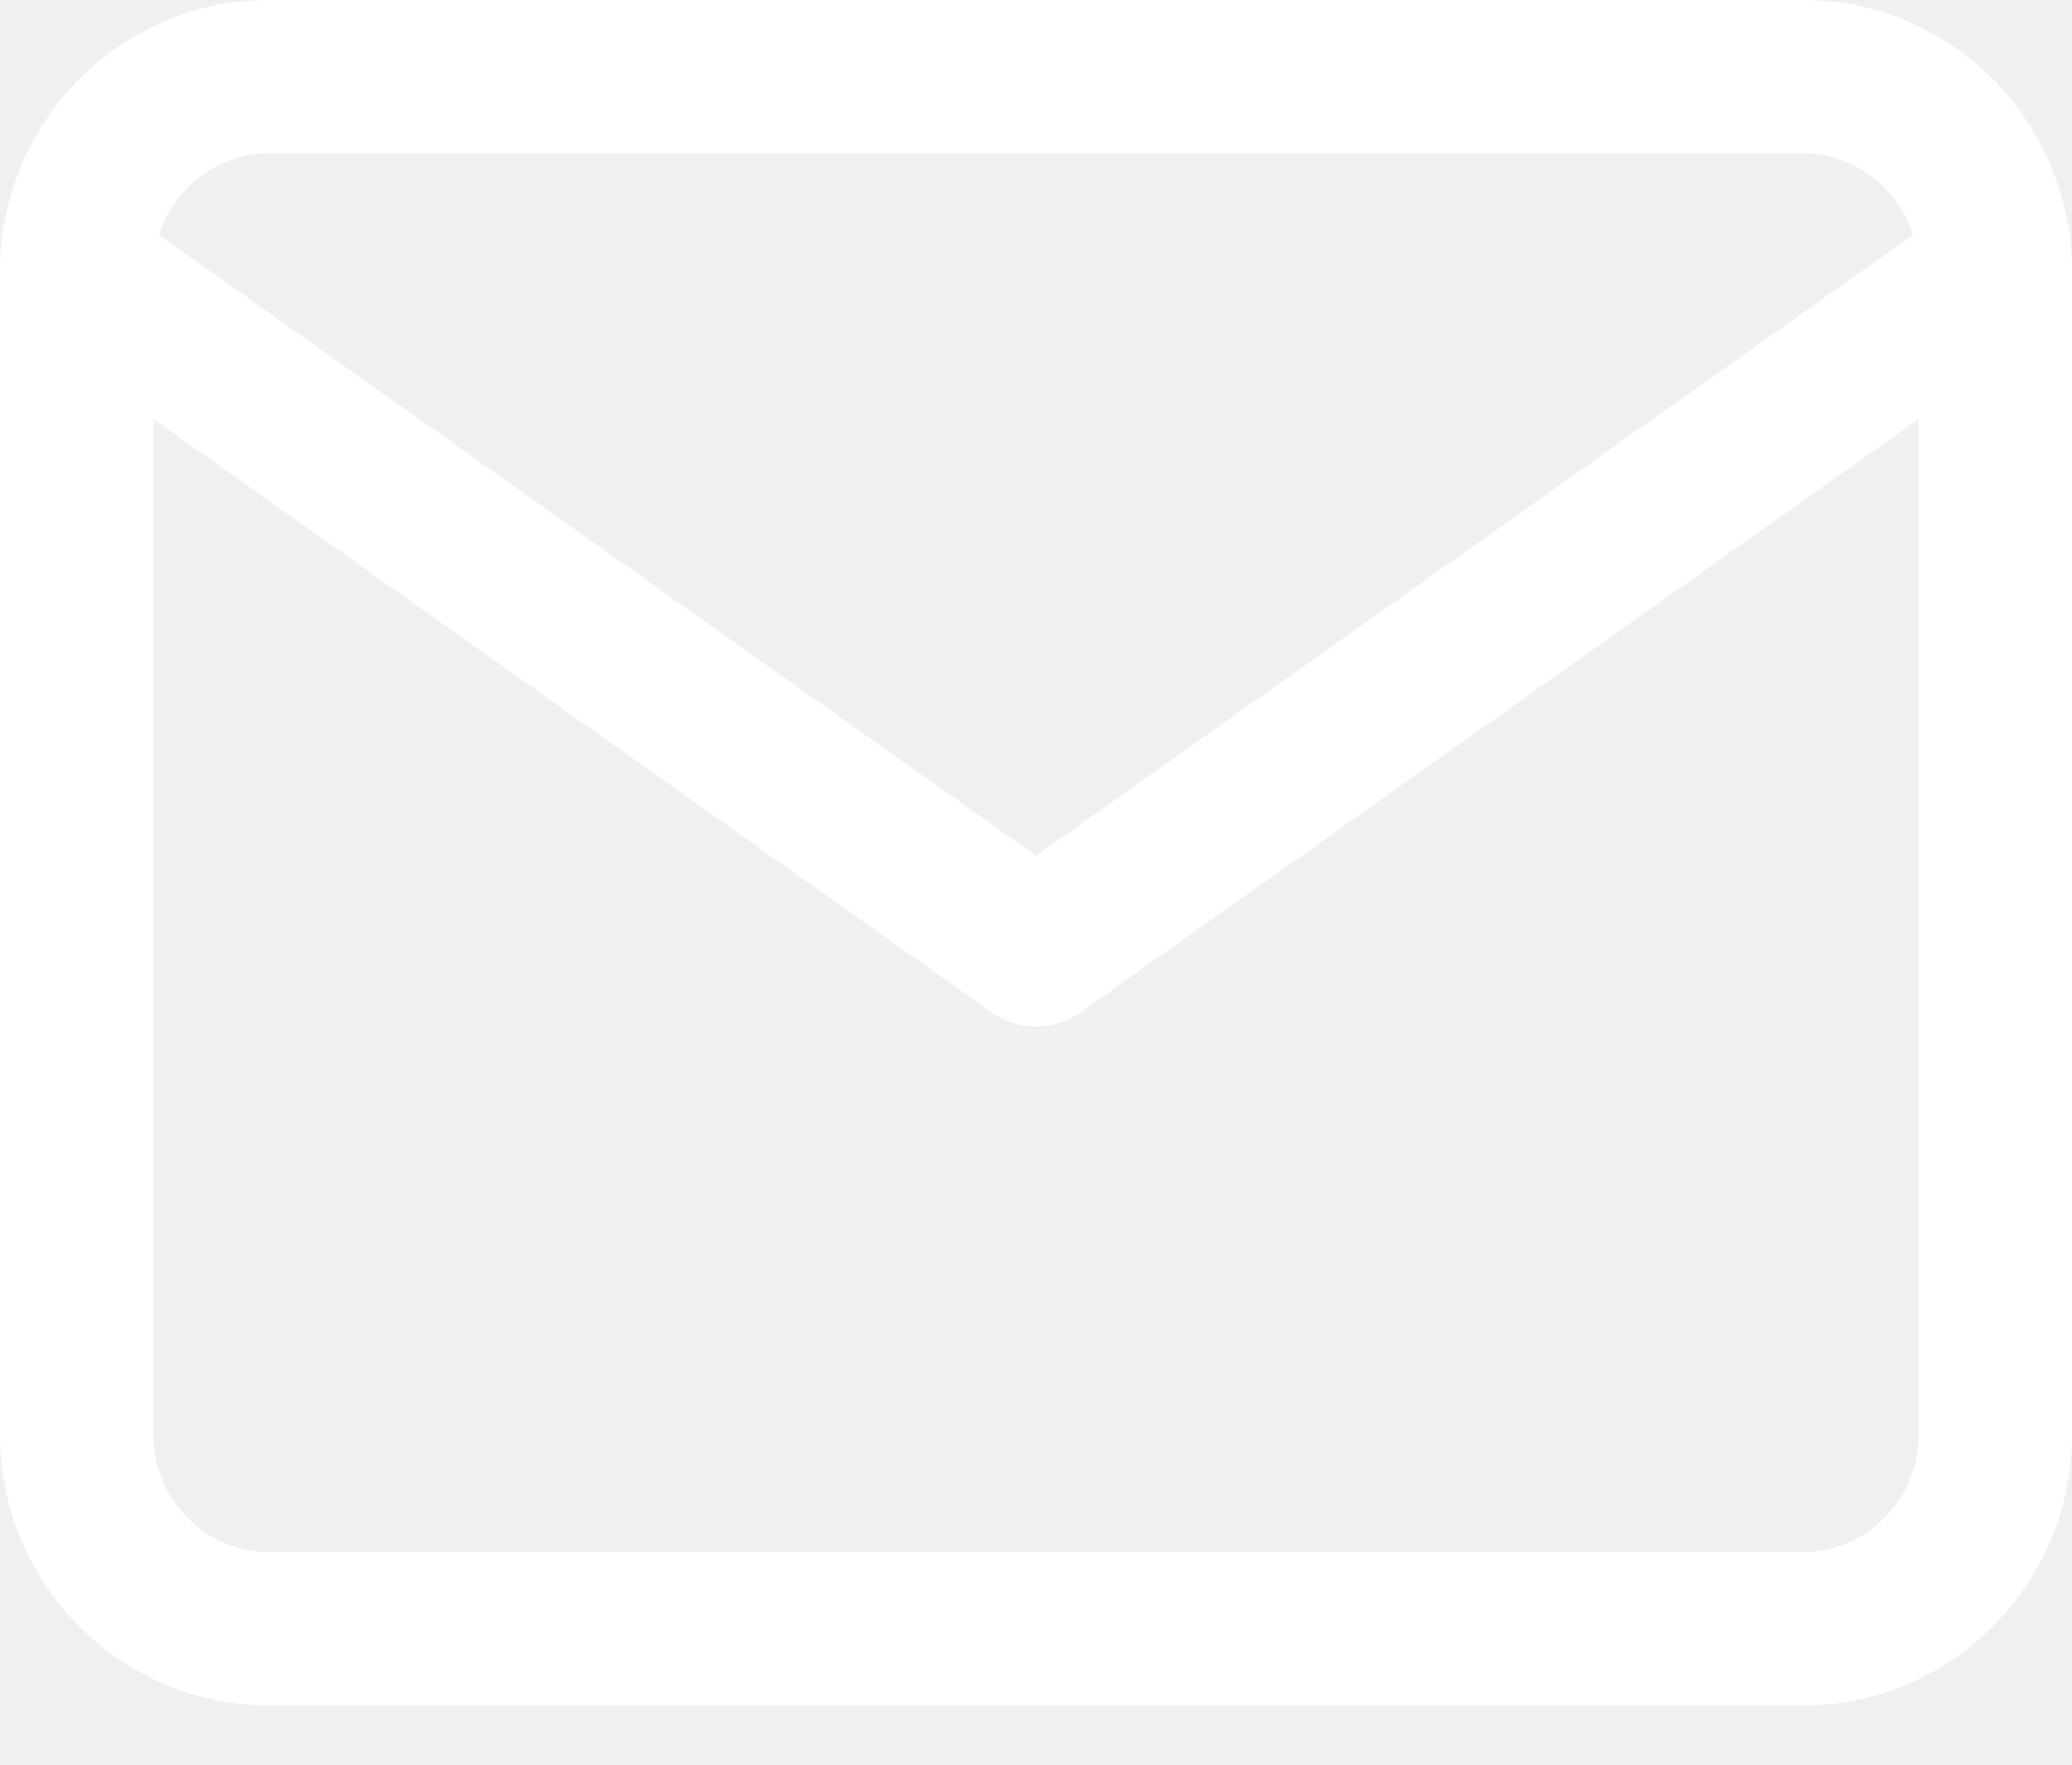
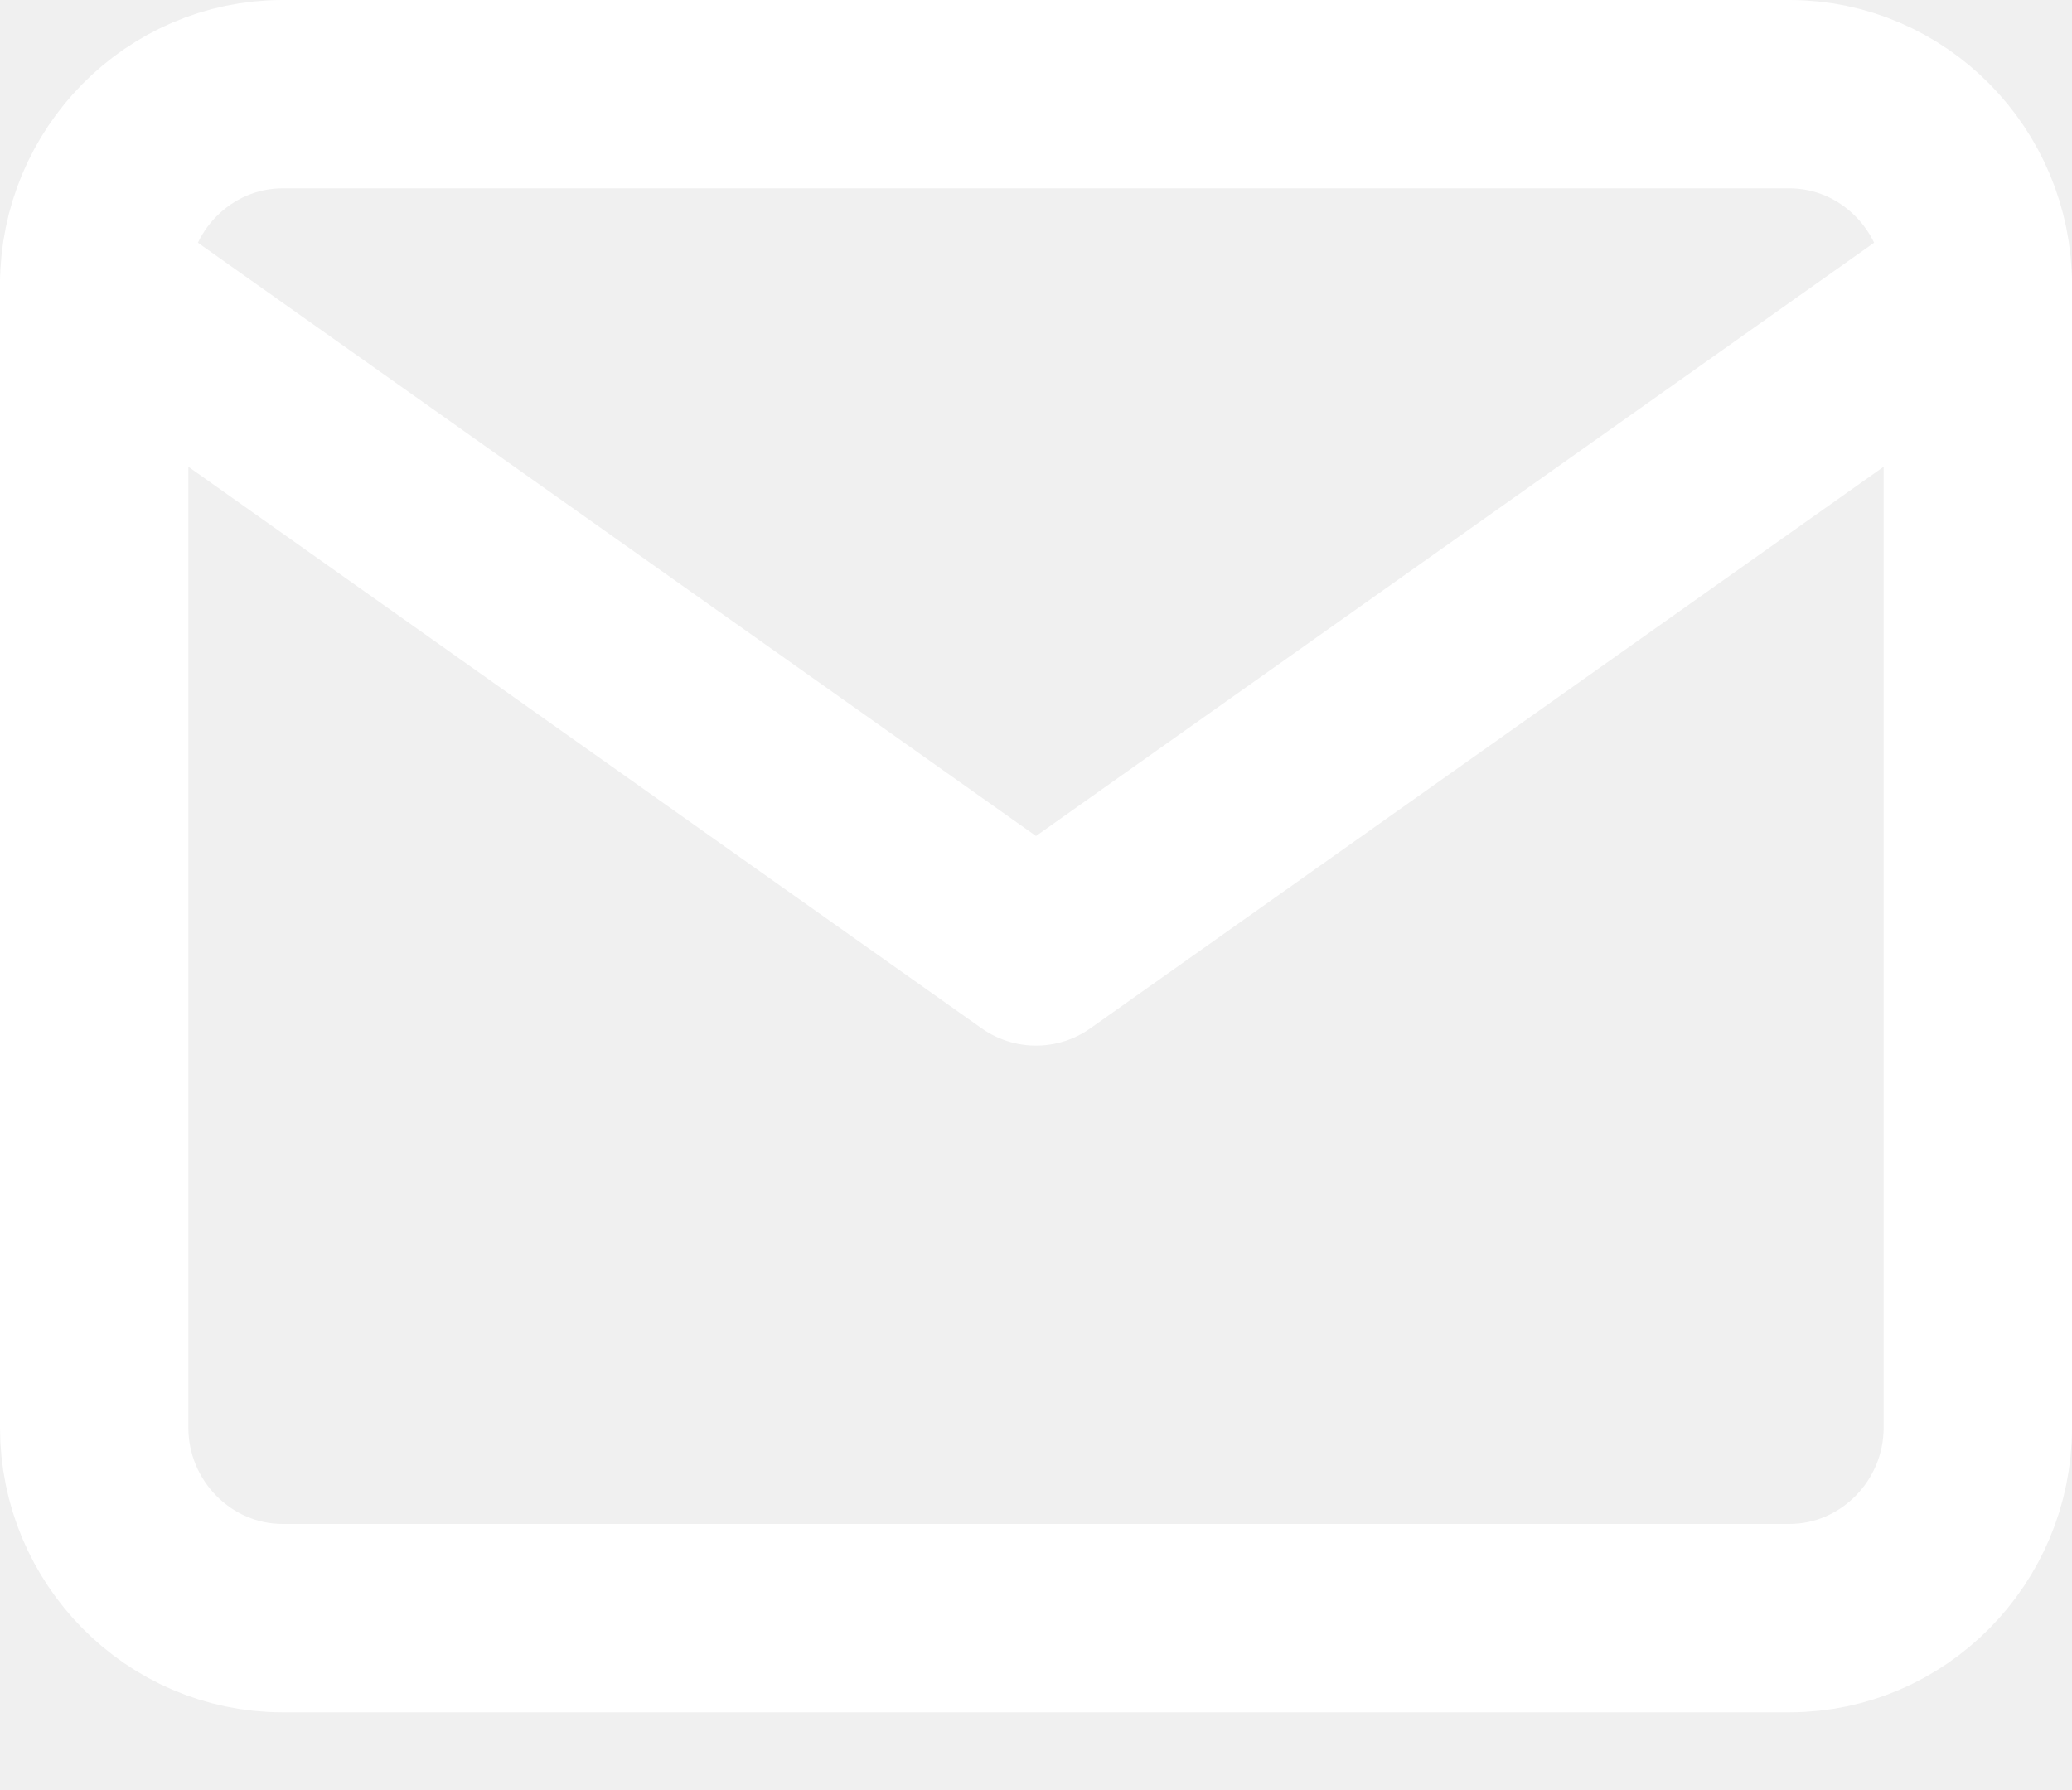
- <svg xmlns="http://www.w3.org/2000/svg" width="27" height="23" viewBox="0 0 27 23" fill="none">
-   <path d="M3.5 1H23.5C24.875 1 26 2.138 26 3.529V18.7C26 20.091 24.875 21.229 23.5 21.229H3.5C2.125 21.229 1 20.091 1 18.7V3.529C1 2.138 2.125 1 3.5 1Z" stroke="white" stroke-width="2" stroke-linecap="round" stroke-linejoin="round" />
-   <path d="M26 3.529L13.5 12.379L1 3.529" stroke="white" stroke-width="2" stroke-linecap="round" stroke-linejoin="round" />
+ <svg xmlns="http://www.w3.org/2000/svg" width="22" height="19" viewBox="0 0 22 19" fill="none">
+   <path d="M3 1H19C20.1 1 21 1.91 21 3.023V15.16C21 16.273 20.1 17.183 19 17.183H3C1.9 17.183 1 16.273 1 15.16V3.023C1 1.91 1.9 1 3 1Z" stroke="white" stroke-width="2" stroke-linecap="round" stroke-linejoin="round" />
+   <path d="M21 3.023L11 10.103L1 3.023" stroke="white" stroke-width="2" stroke-linecap="round" stroke-linejoin="round" />
</svg>
